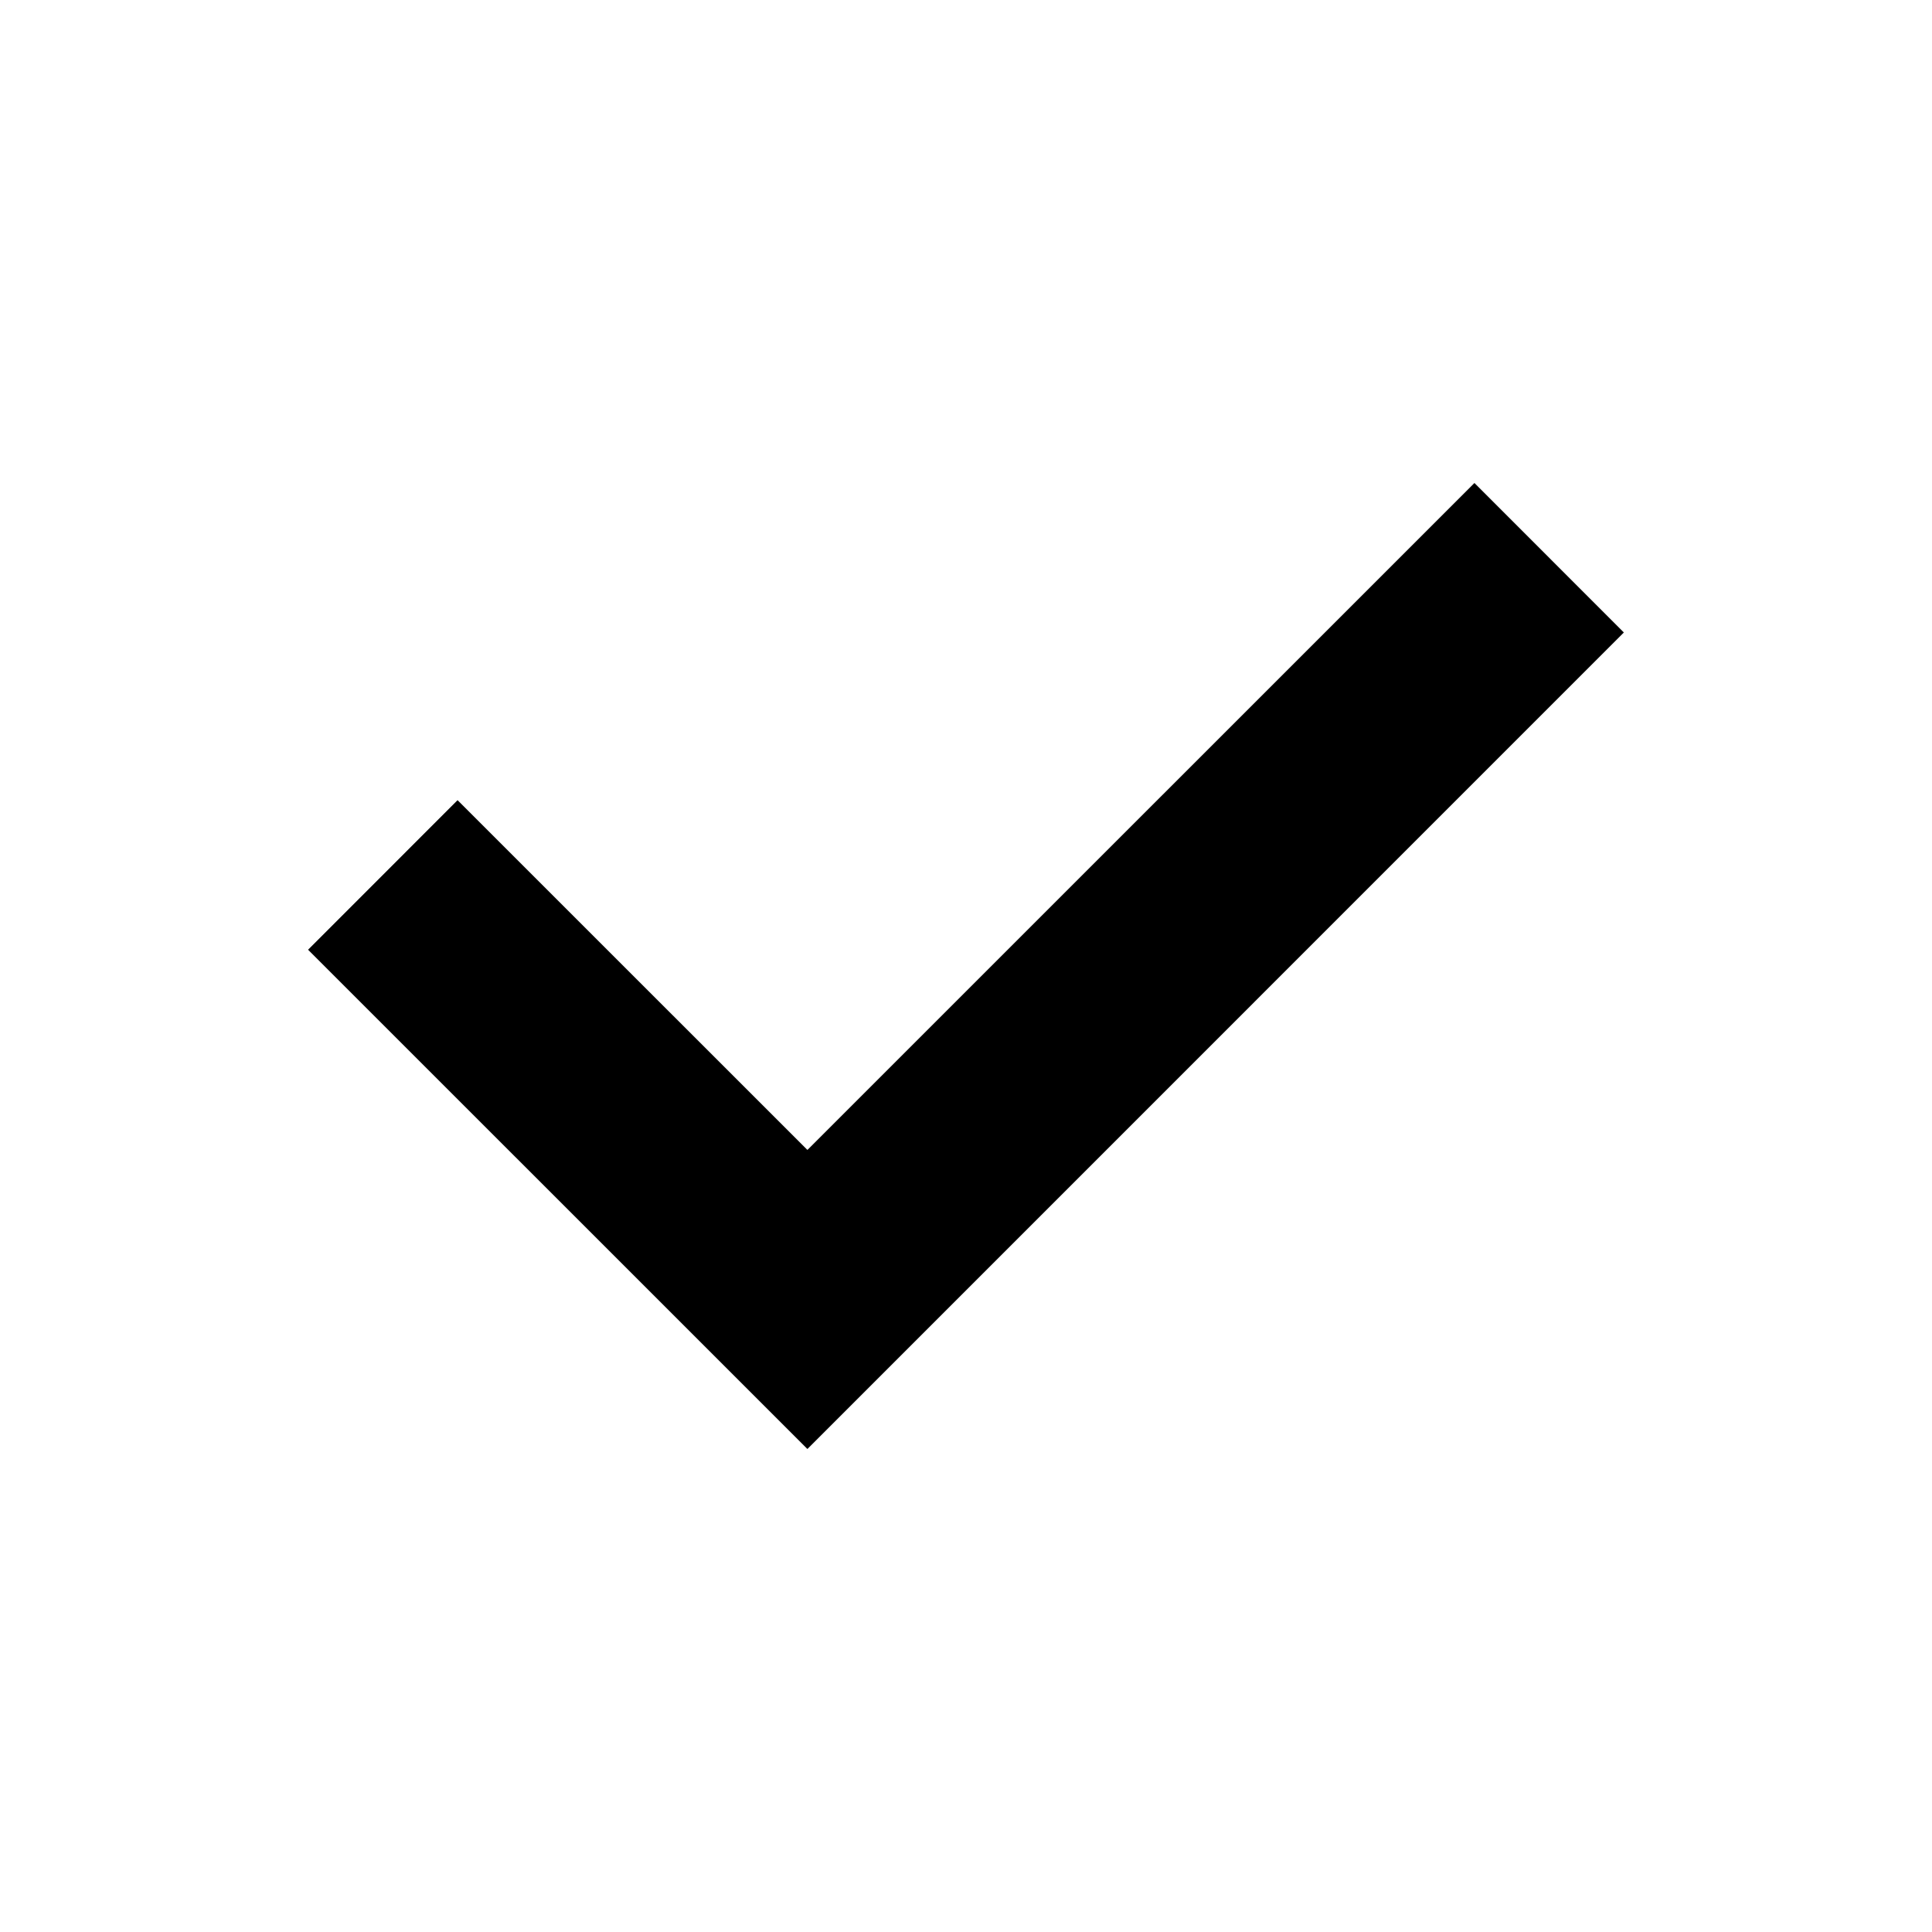
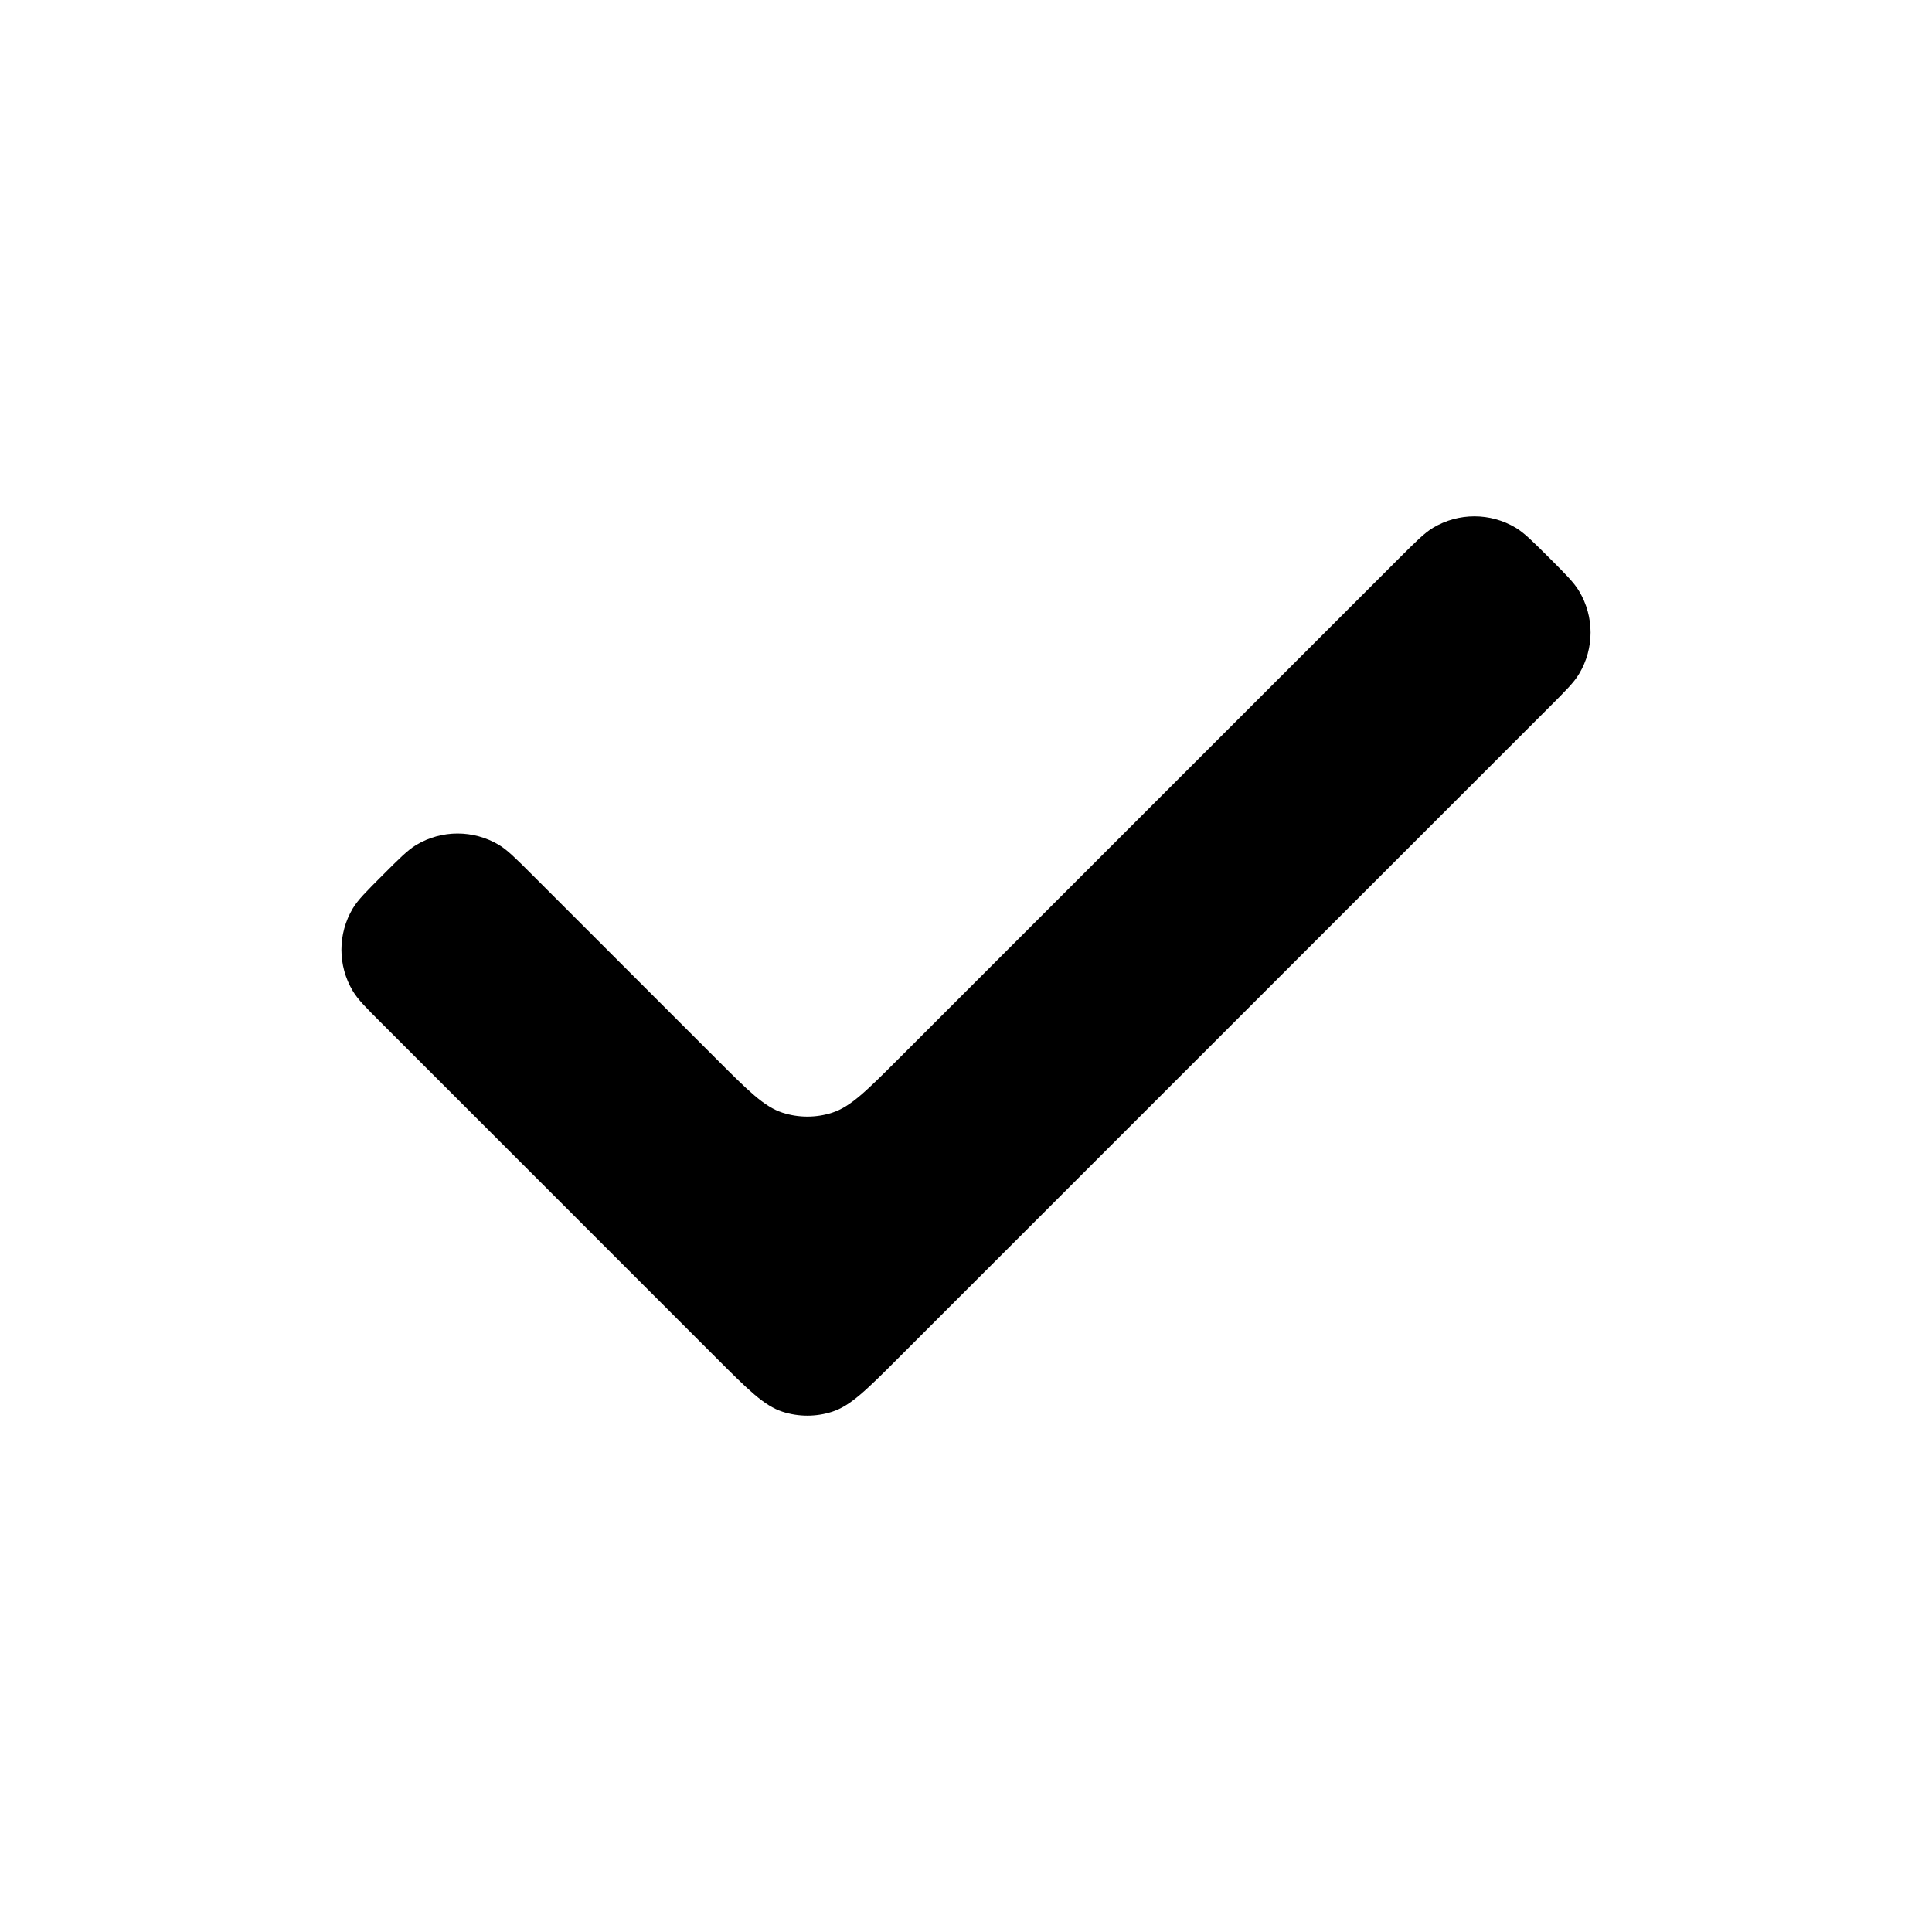
<svg xmlns="http://www.w3.org/2000/svg" width="24" height="24" viewBox="0 0 24 24" fill="none">
-   <path d="M18.316 6L10.03 14.285L5.684 9.94L3.827 11.798L10.03 18L20.172 7.857L18.316 6Z" fill="black" />
+   <path d="M19.244 6.928C19.038 6.723 18.935 6.62 18.829 6.556C18.513 6.367 18.118 6.367 17.802 6.556C17.696 6.62 17.593 6.723 17.387 6.928L11.161 13.154C10.765 13.55 10.567 13.748 10.338 13.822C10.138 13.887 9.921 13.887 9.72 13.822C9.492 13.748 9.294 13.55 8.898 13.154L6.613 10.869C6.407 10.663 6.304 10.56 6.198 10.496C5.882 10.307 5.487 10.307 5.171 10.496C5.065 10.56 4.962 10.663 4.756 10.869C4.55 11.075 4.447 11.178 4.383 11.284C4.194 11.601 4.194 11.995 4.383 12.311C4.447 12.418 4.55 12.521 4.756 12.726L8.898 16.869C9.294 17.265 9.492 17.463 9.72 17.537C9.921 17.602 10.138 17.602 10.338 17.537C10.567 17.463 10.765 17.265 11.161 16.869L19.244 8.786C19.45 8.58 19.553 8.477 19.616 8.371C19.806 8.054 19.806 7.66 19.616 7.343C19.553 7.237 19.45 7.134 19.244 6.928Z" fill="currentColor" />
</svg>
